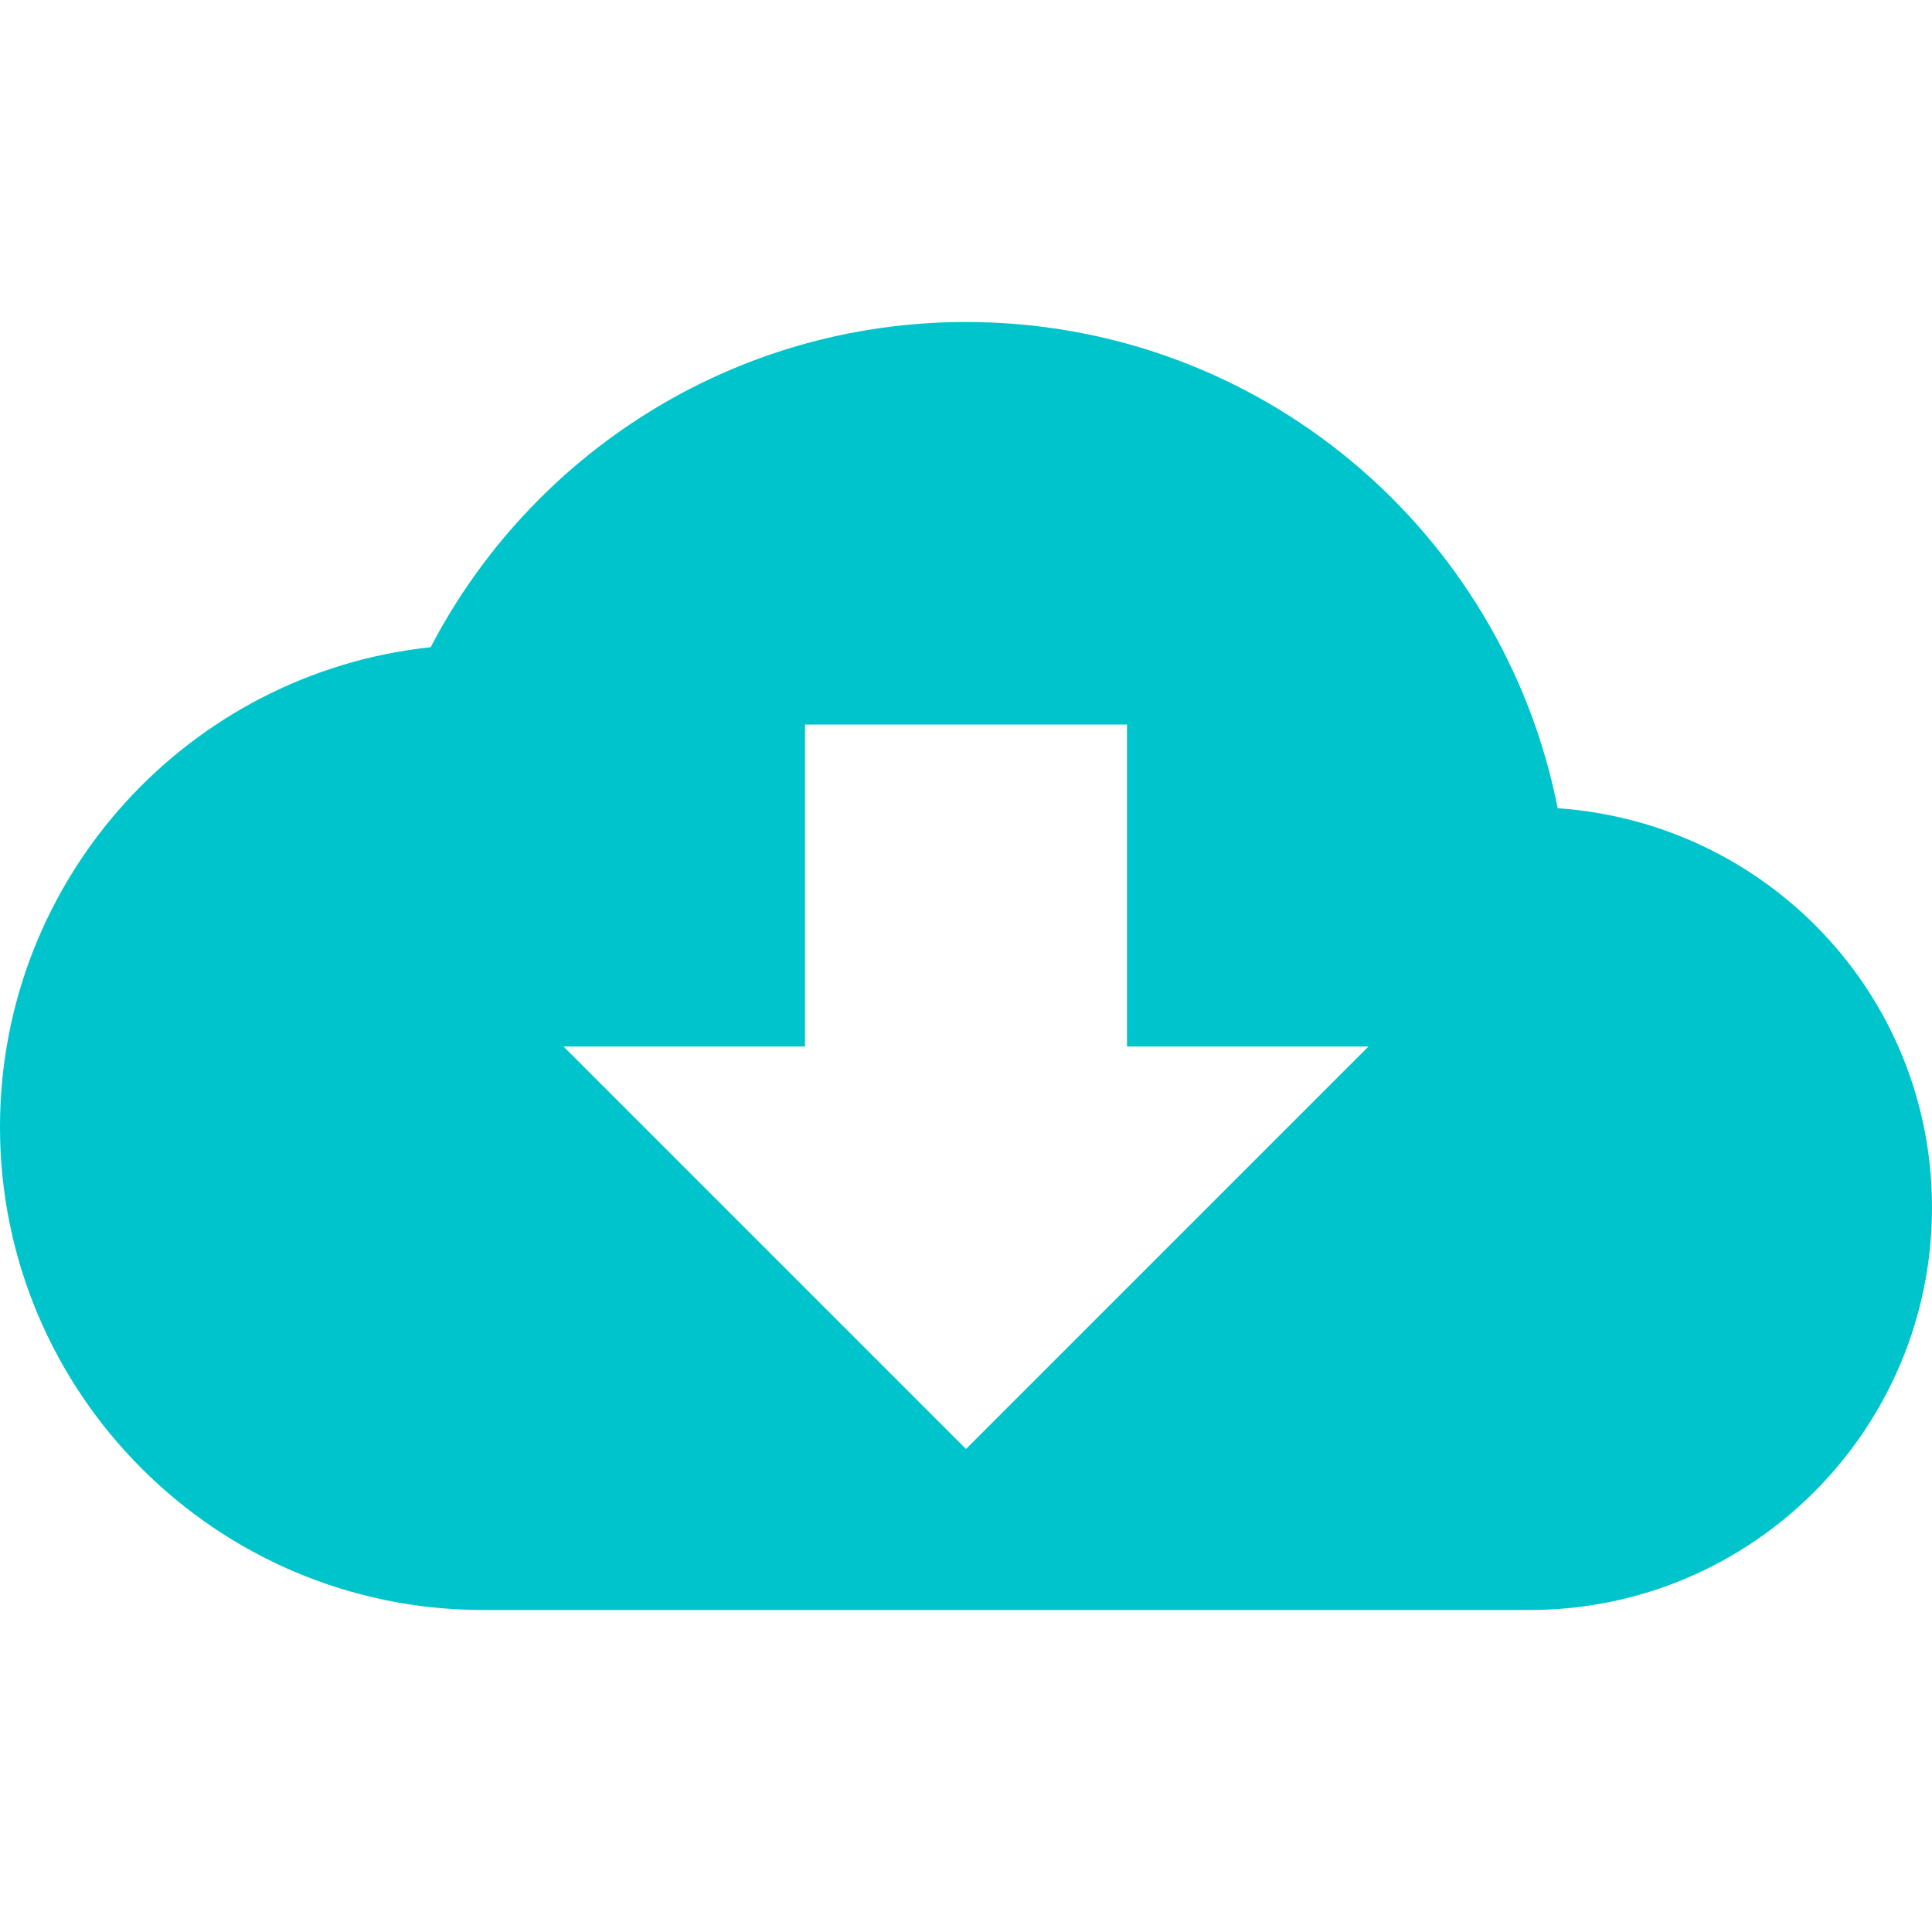
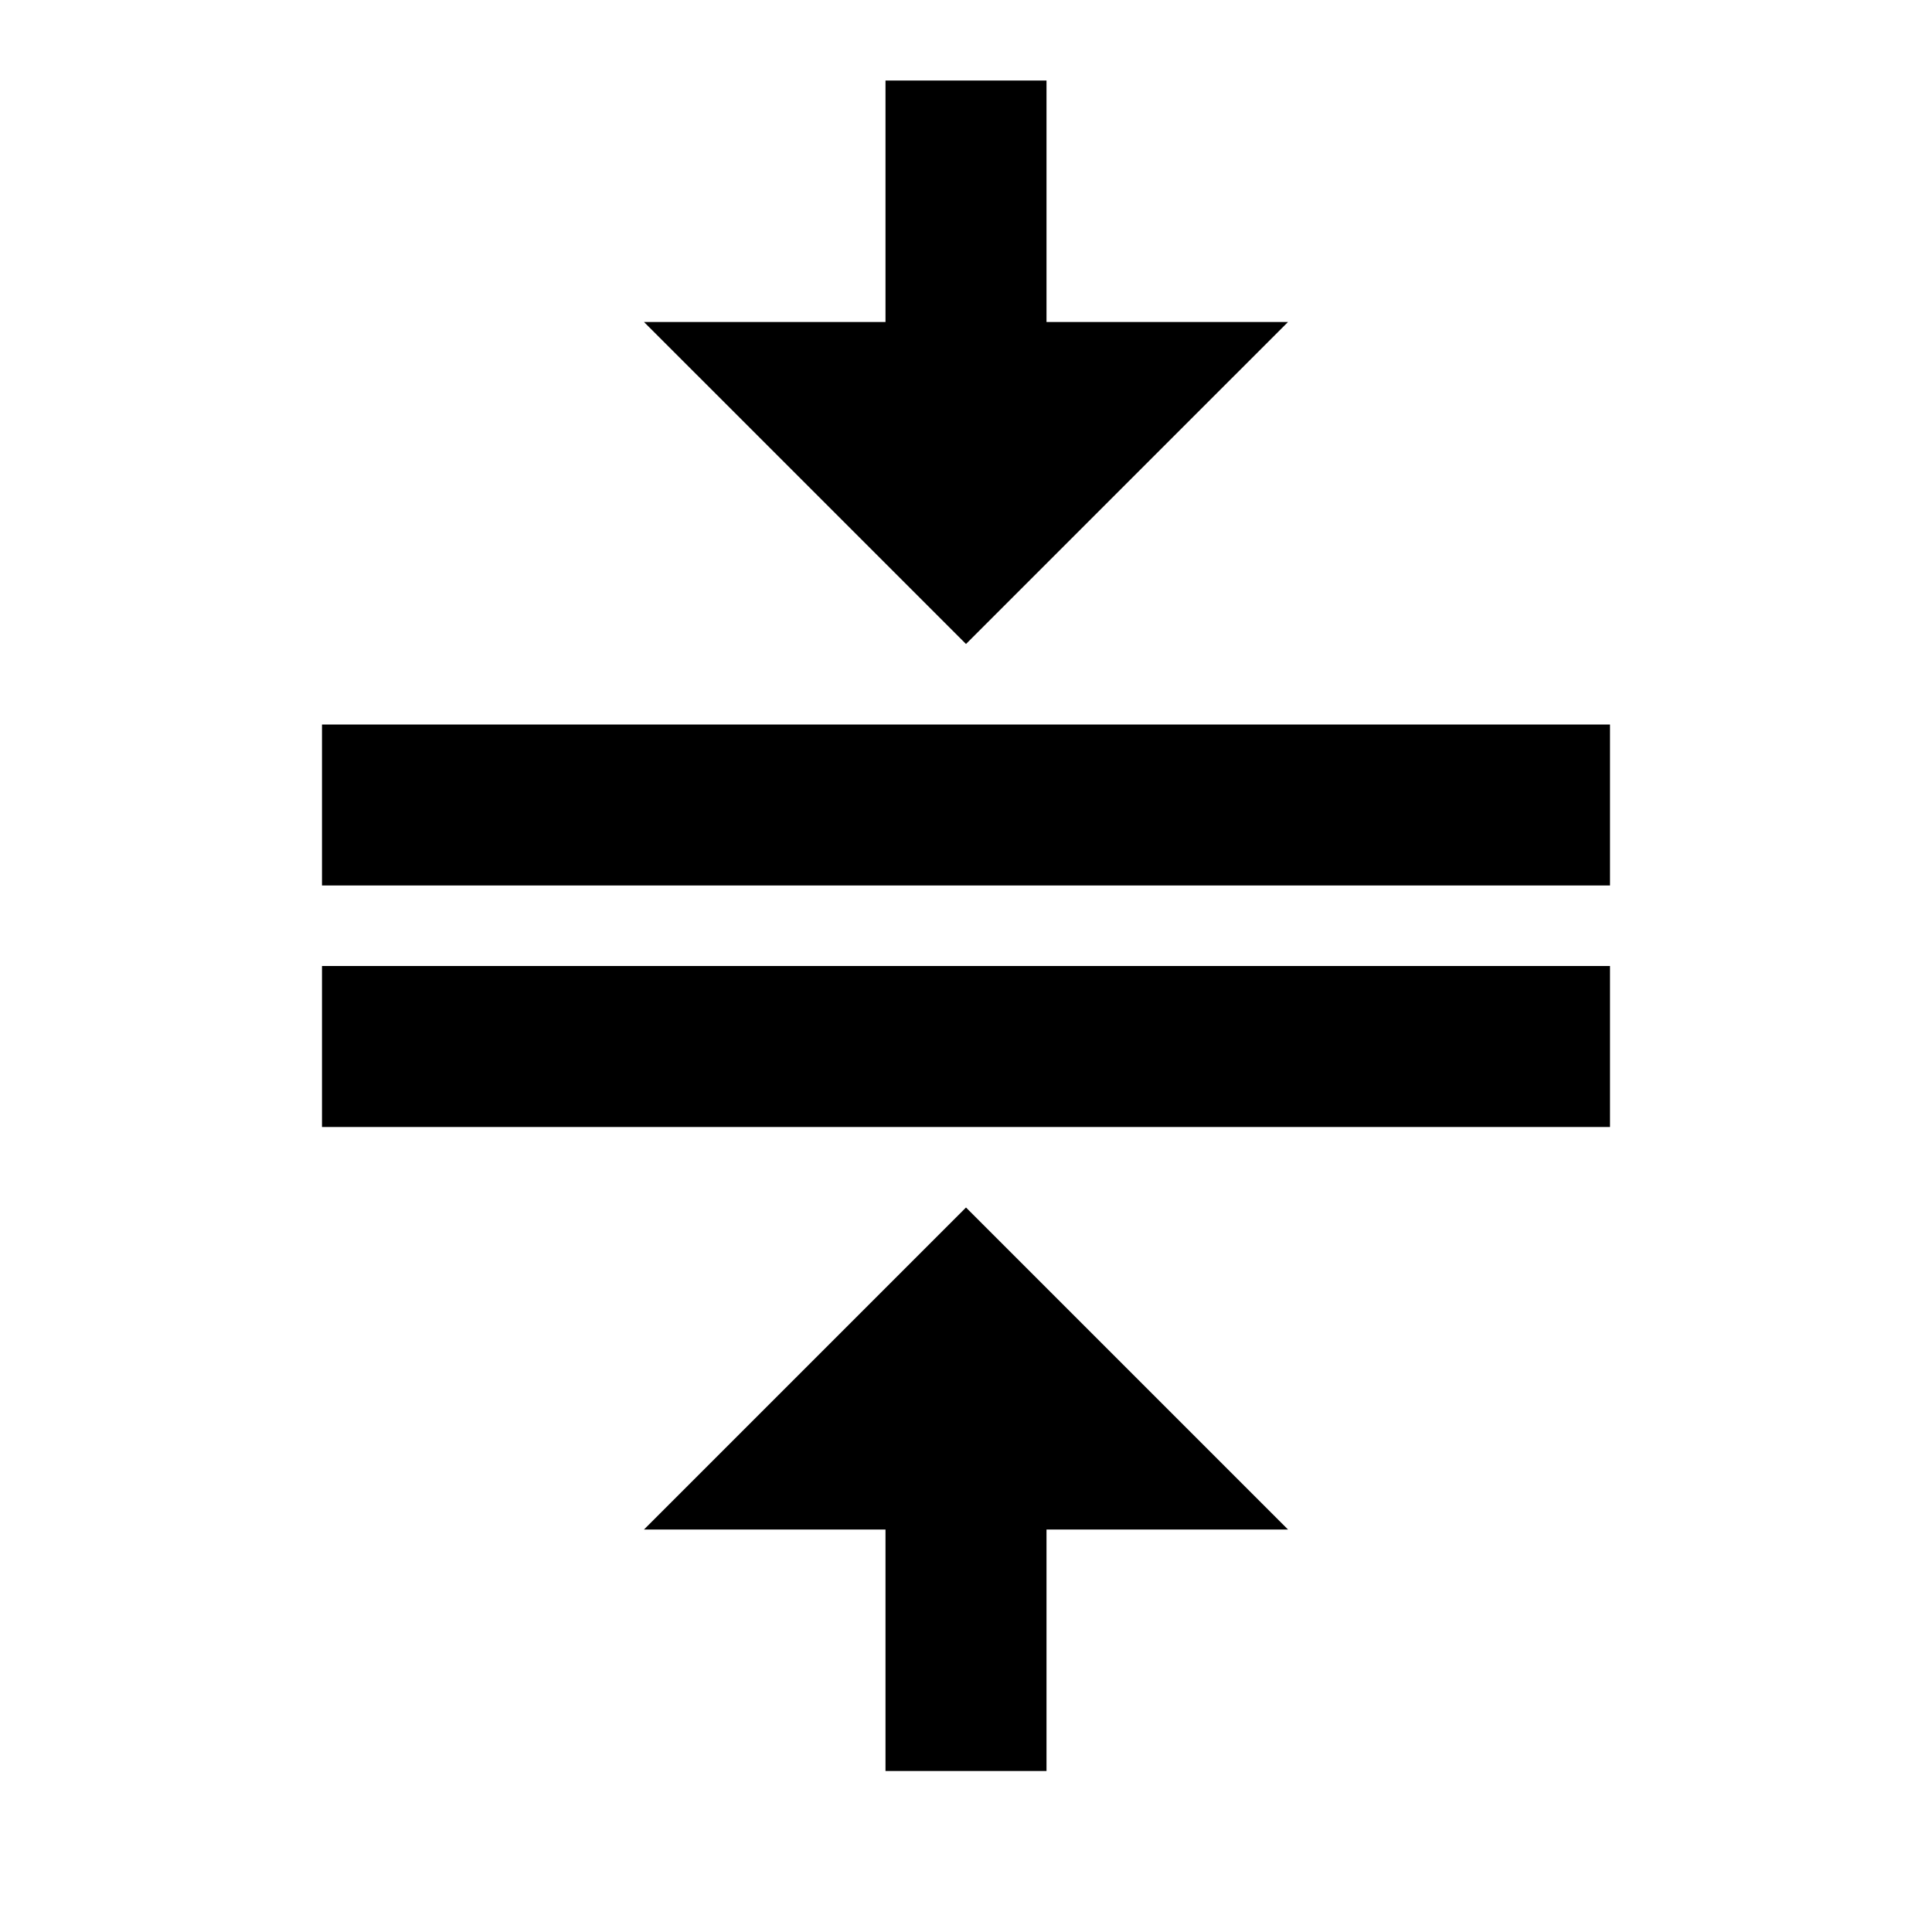
- <svg xmlns="http://www.w3.org/2000/svg" viewBox="0 0 24 24" fill="#00C4CC">
-   <path d="M19.35 10.04C18.67 6.59 15.64 4 12 4 9.11 4 6.6 5.64 5.35 8.04 2.34 8.36 0 10.91 0 14c0 3.31 2.69 6 6 6h13c2.76 0 5-2.24 5-5 0-2.64-2.05-4.78-4.65-4.96zM17 13l-5 5-5-5h3V9h4v4h3z" />
+ <svg xmlns="http://www.w3.org/2000/svg" width="24" height="24" viewBox="0 0 24 24">
+   <path d="M8 19h3v3h2v-3h3l-4-4-4 4zm8-15h-3V1h-2v3H8l4 4 4-4zM4 9v2h16V9H4z" />
+   <path fill="none" d="M0 0h24v24H0V0z" />
+   <path d="M4 12h16v2H4z" />
+   <path fill="none" d="M0 0h24v24H0z" />
</svg>
